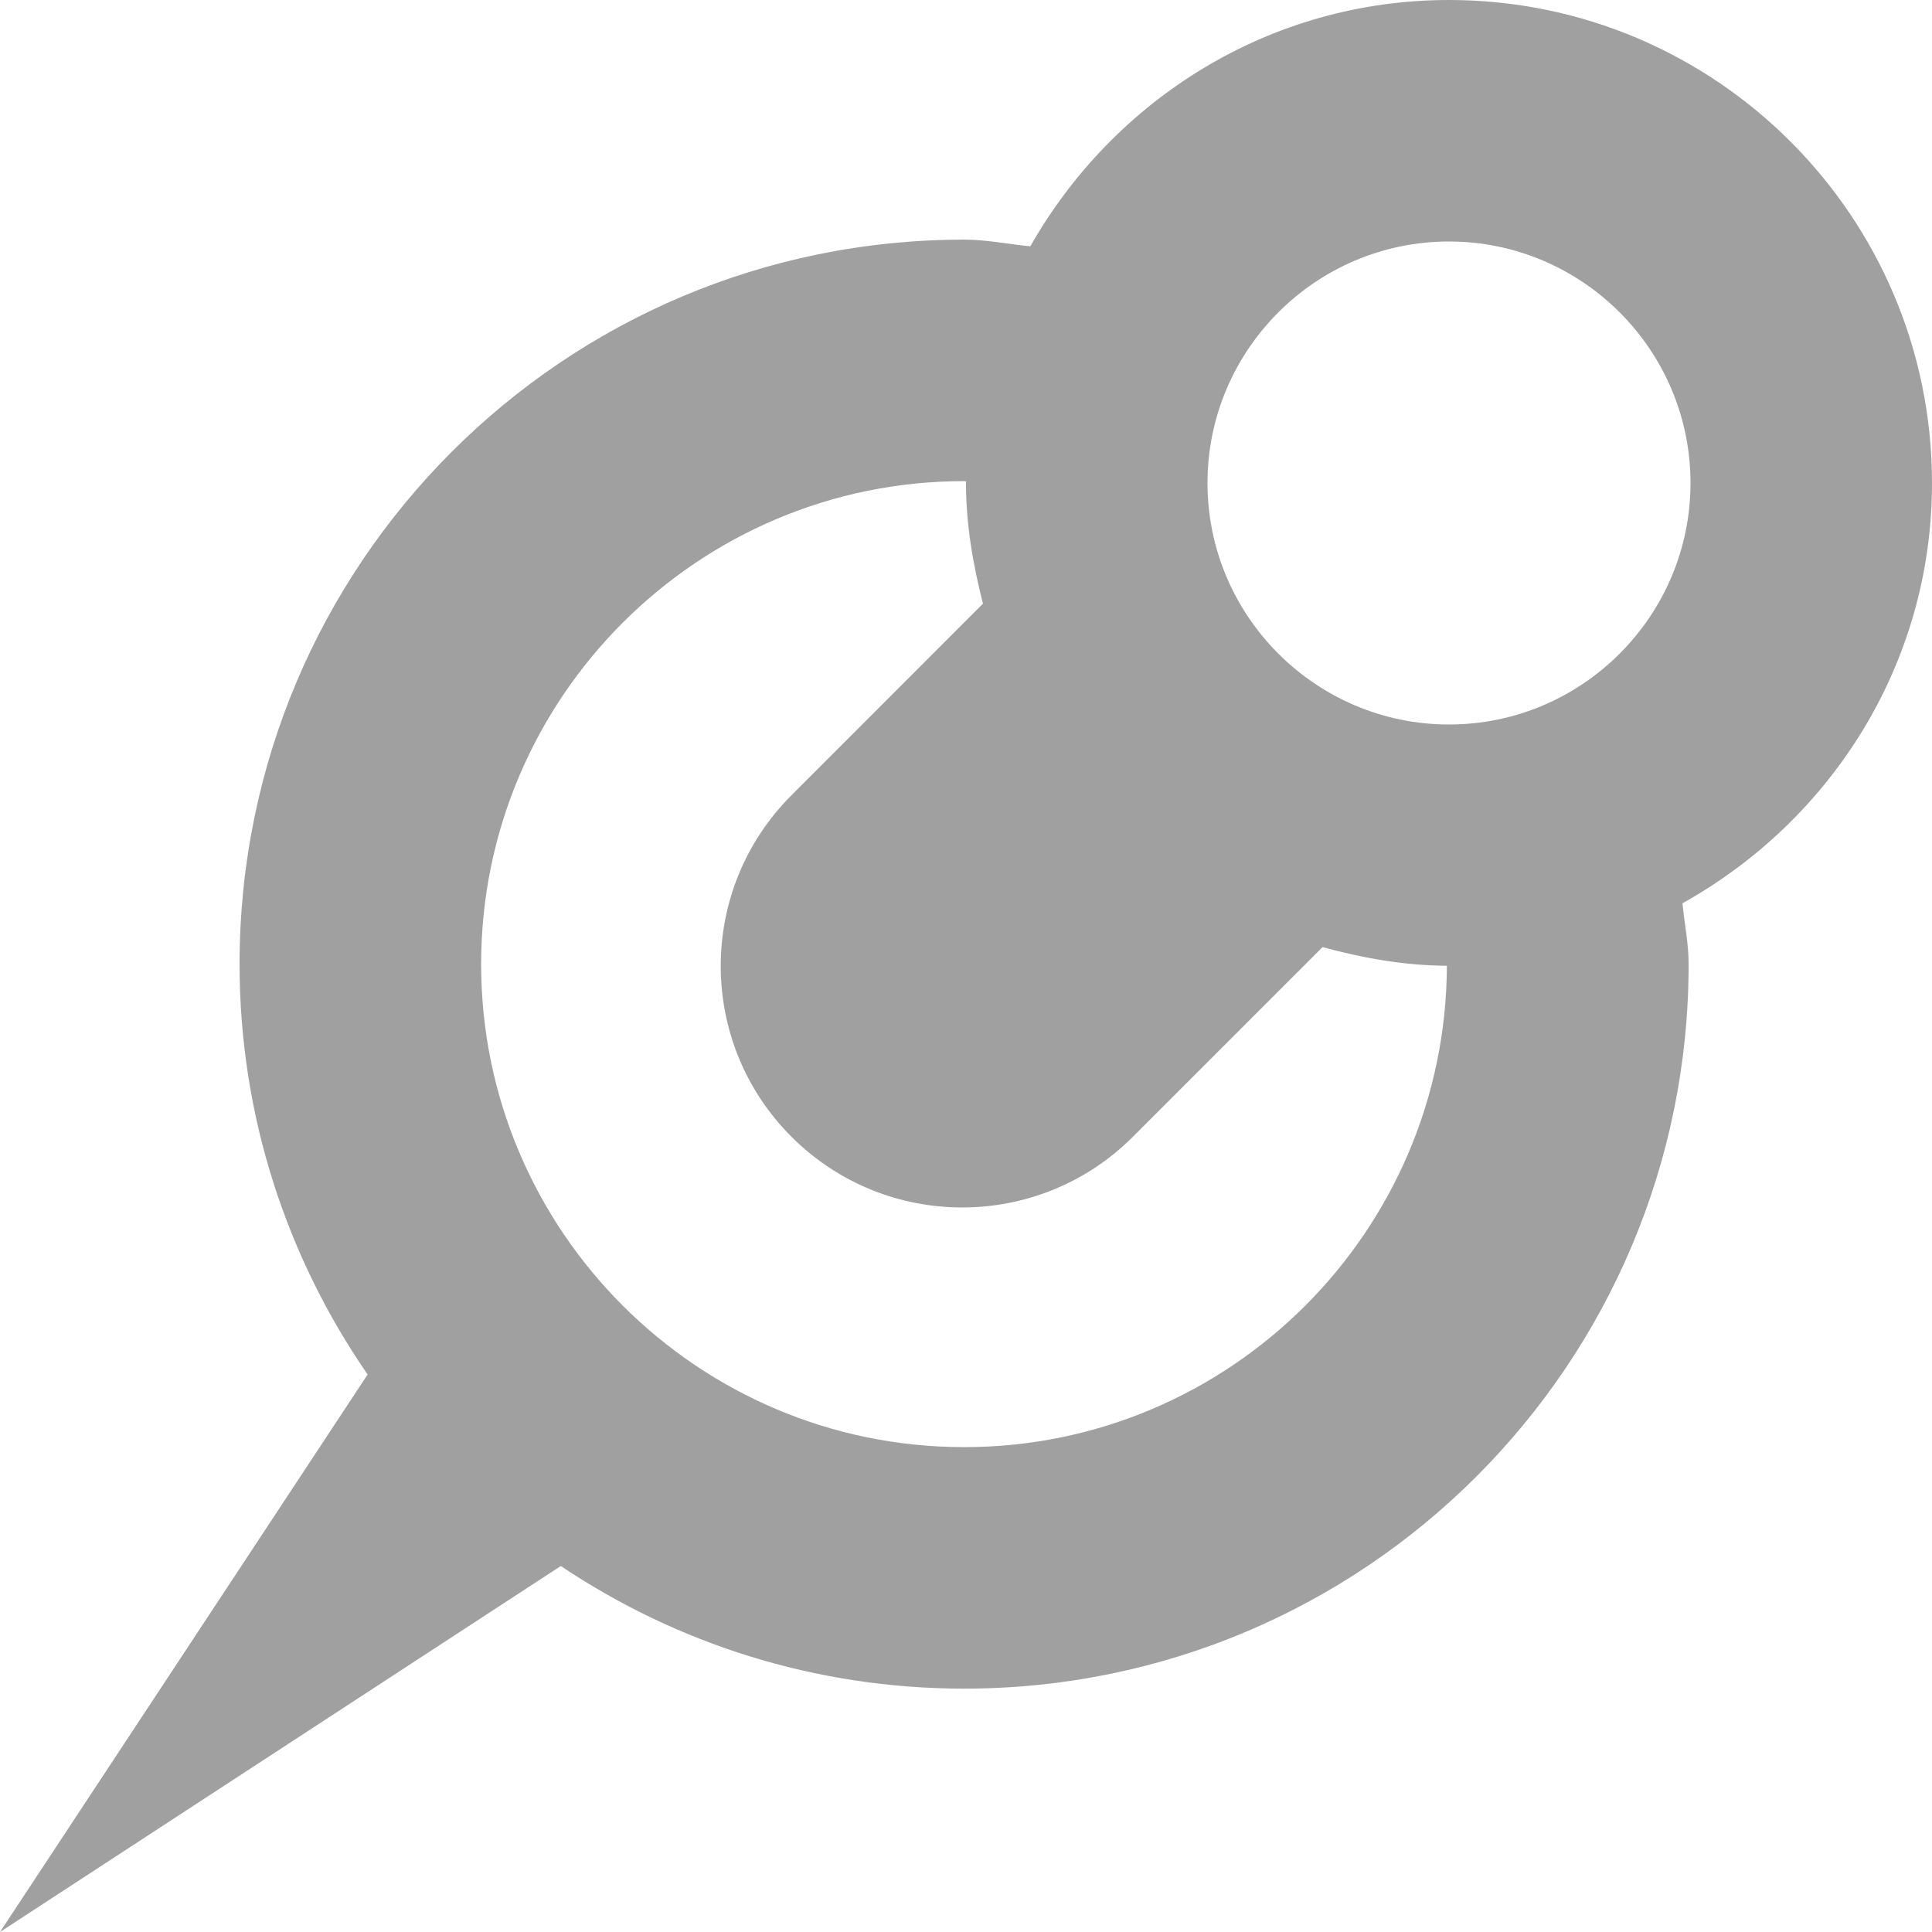
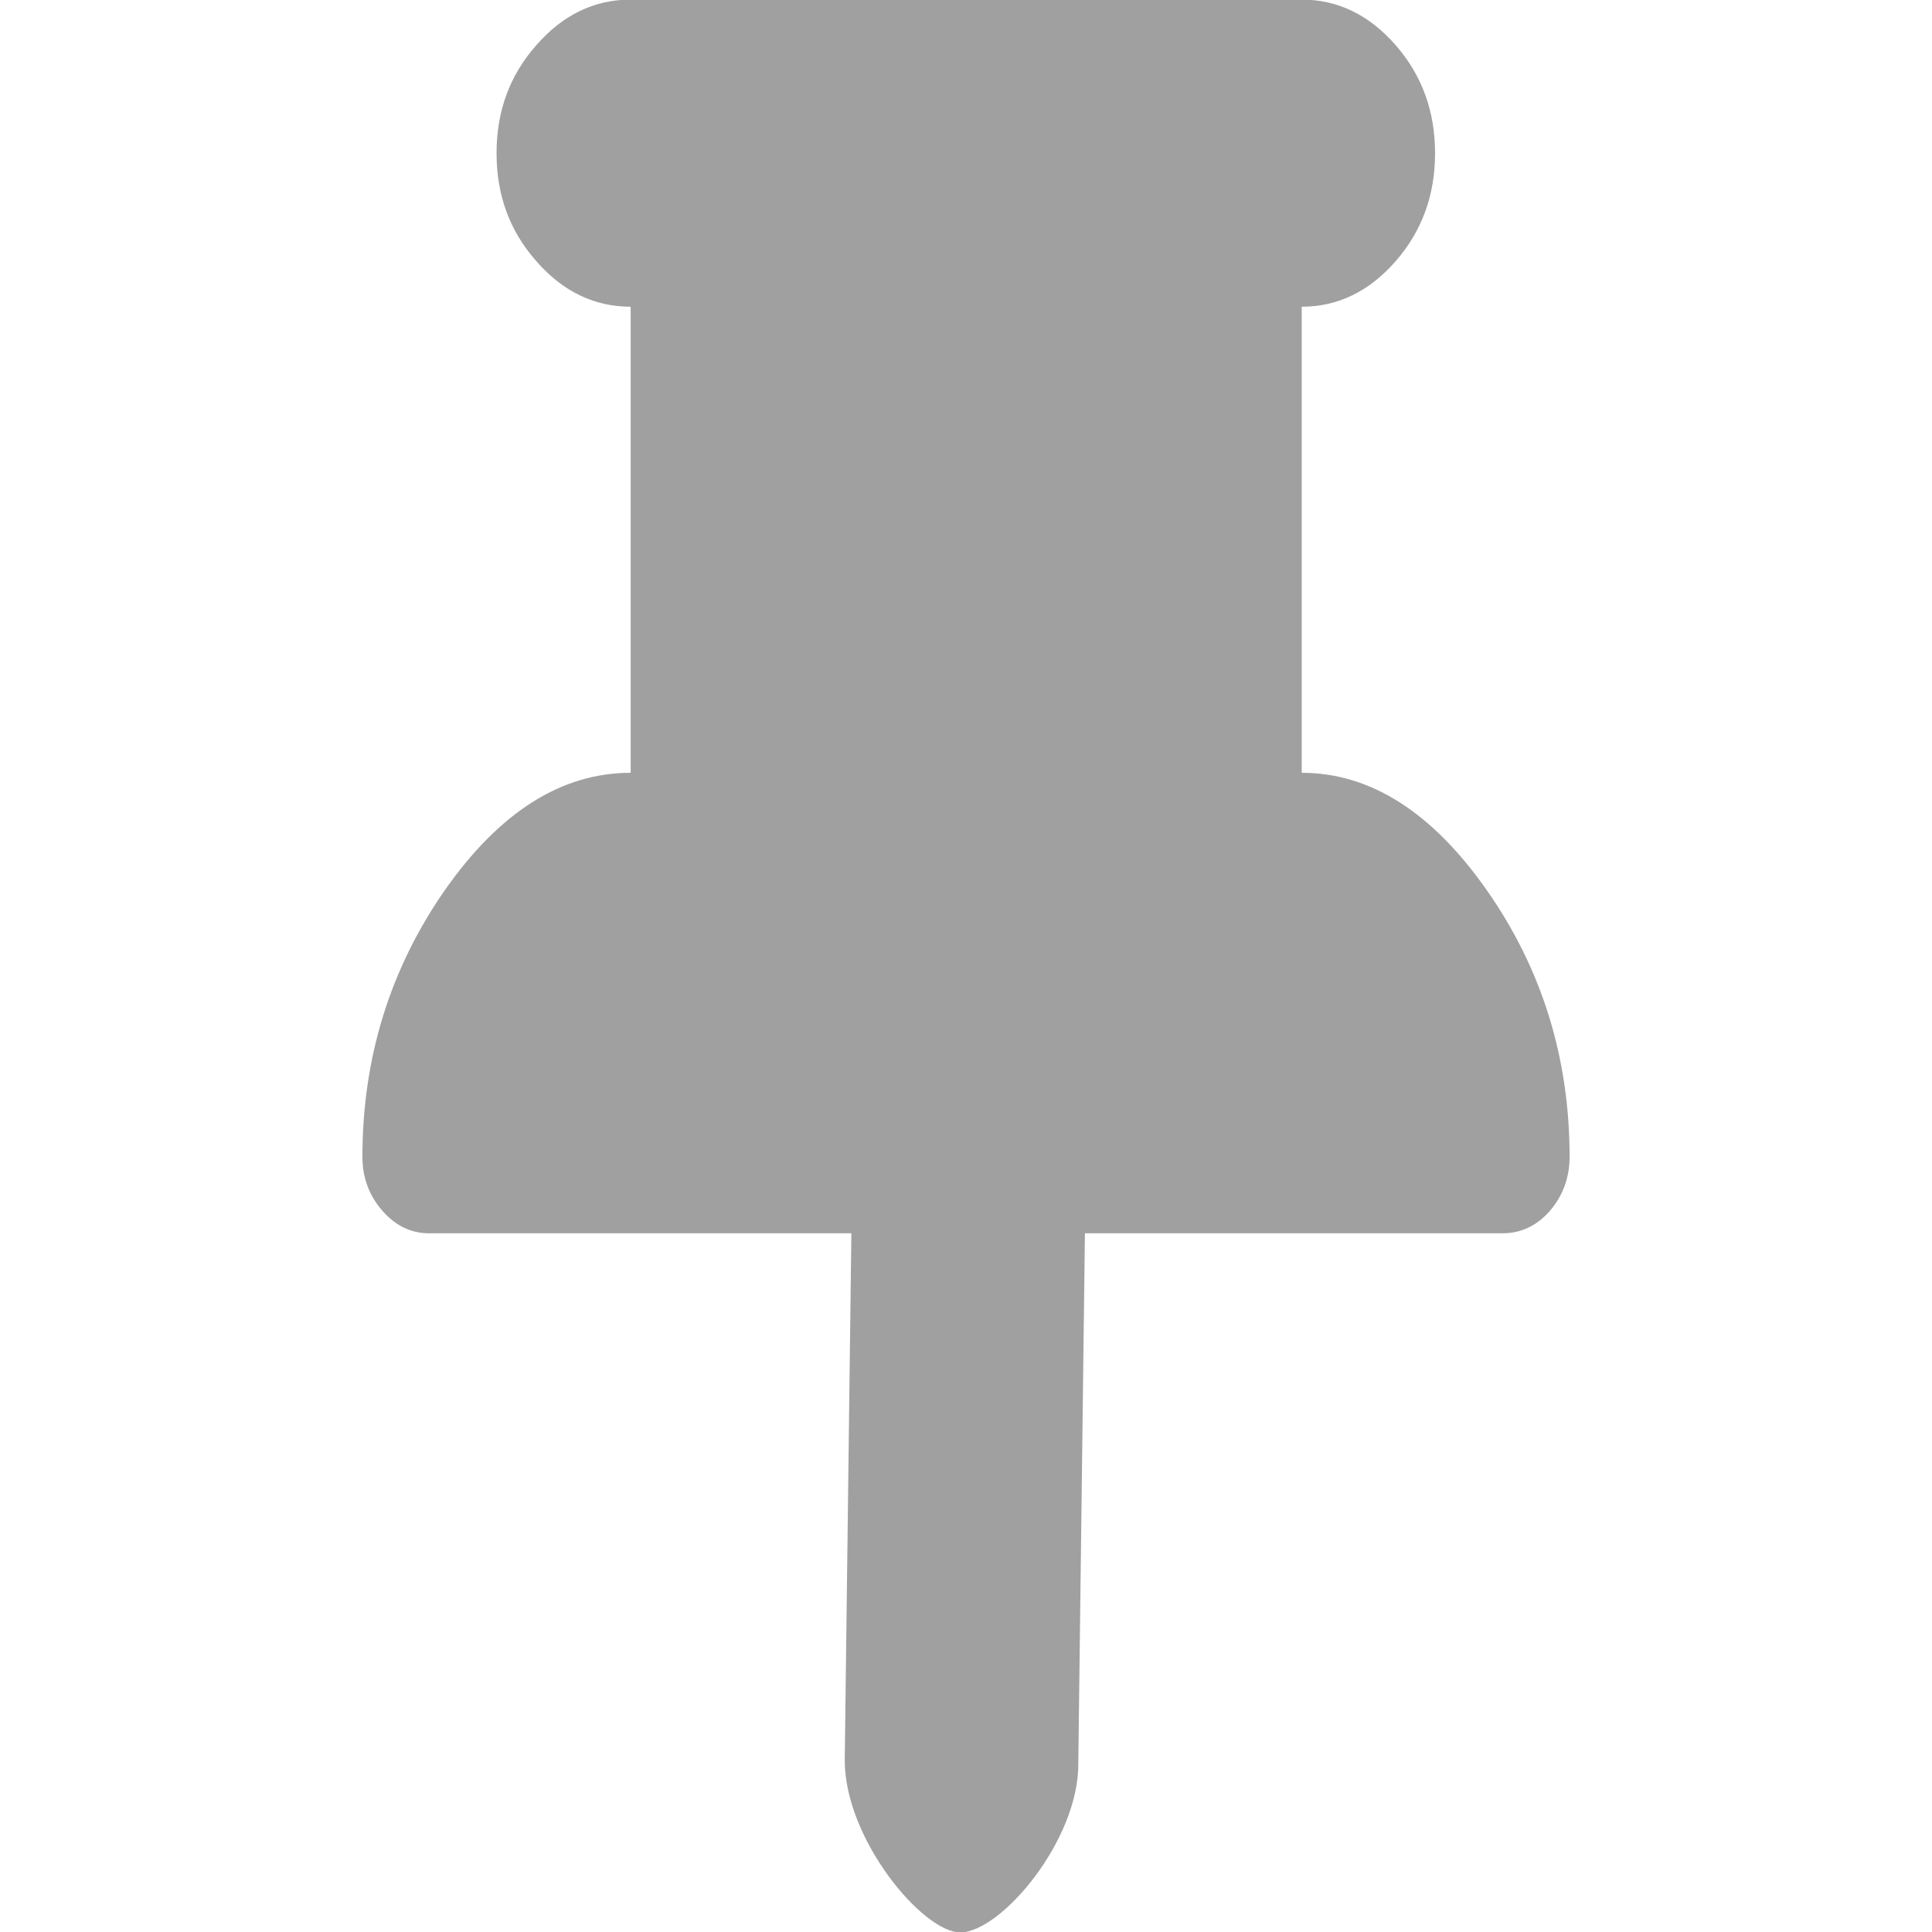
- <svg xmlns="http://www.w3.org/2000/svg" height="48" width="48">
-   <path d="m32 8c0-4.416-3.586-8-8-8-2.984 0-5.562 1.658-6.938 4.086 0-.002.004-.004.004-.006-.367-.035-.723-.111-1.098-.111-6.629 0-12 5.371-12 12 0 2.527.789 4.867 2.121 6.797l-6.089 9.234 9.289-6.062c1.91 1.281 4.207 2.031 6.68 2.031 6.629 0 12-5.371 12-12 0-.346-.07-.67-.102-1.008 2.453-1.367 4.133-3.955 4.133-6.961zm-16.031 15.969c-4.414 0-8-3.586-8-8 0-4.412 3.586-8 8-8 .012 0 .023.004.031.004 0-.008.004-.014.004-.02 0 .016-.004.031-.004.047 0 .695.117 1.355.281 1.998l-3.172 3.174c-1.562 1.562-1.562 4.094 0 5.656 1.562 1.562 4.094 1.562 5.656 0l3.141-3.141c.66.18 1.344.305 2.059.309-.016 4.402-3.594 7.973-7.996 7.973zm8.031-11.969c-2.203 0-4-1.795-4-4 0-2.205 1.797-4 4-4 2.203 0 4 1.795 4 4 0 2.205-1.797 4-4 4z" fill="#a0a0a0" transform="scale(1.5)" />
+ <svg xmlns="http://www.w3.org/2000/svg" height="48" viewBox="0 0 48 48" width="48">
+   <path d="m170 0c-9.3 0-17.4 3.898-24.2 11.69-6.9 7.8-10.2 17.03-10.2 27.7s3.3 19.89 10.2 27.69c6.8 7.8 14.9 11.69 24.2 11.69v119.53c-17.8 0-33.7 10.1-47.8 30.3-14 20.2-21 43-21 68.2 0 5.3 1.7 9.9 5.1 13.8s7.4 5.8 12 5.8h108.3l-1.7 135.3c.1 20.3 20.1 44 29.6 44 10.5 0 30.5-23.7 30.3-43.4l1.7-135.9h107.1c4.7 0 8.8-1.9 12.2-5.8 3.3-3.9 5-8.5 5-13.8 0-25.2-7-48-21.1-68.2s-30-30.3-47.6-30.3v-119.53c9.2 0 17.3-3.89 24.1-11.69s10.1-17.03 10.1-27.69c0-10.67-3.3-19.9-10.1-27.7-6.8-7.792-14.9-11.69-24.1-11.69z" fill="#a0a0a0" transform="matrix(.09687276 0 0 .09687276 -.799383 -.0099)" />
</svg>
